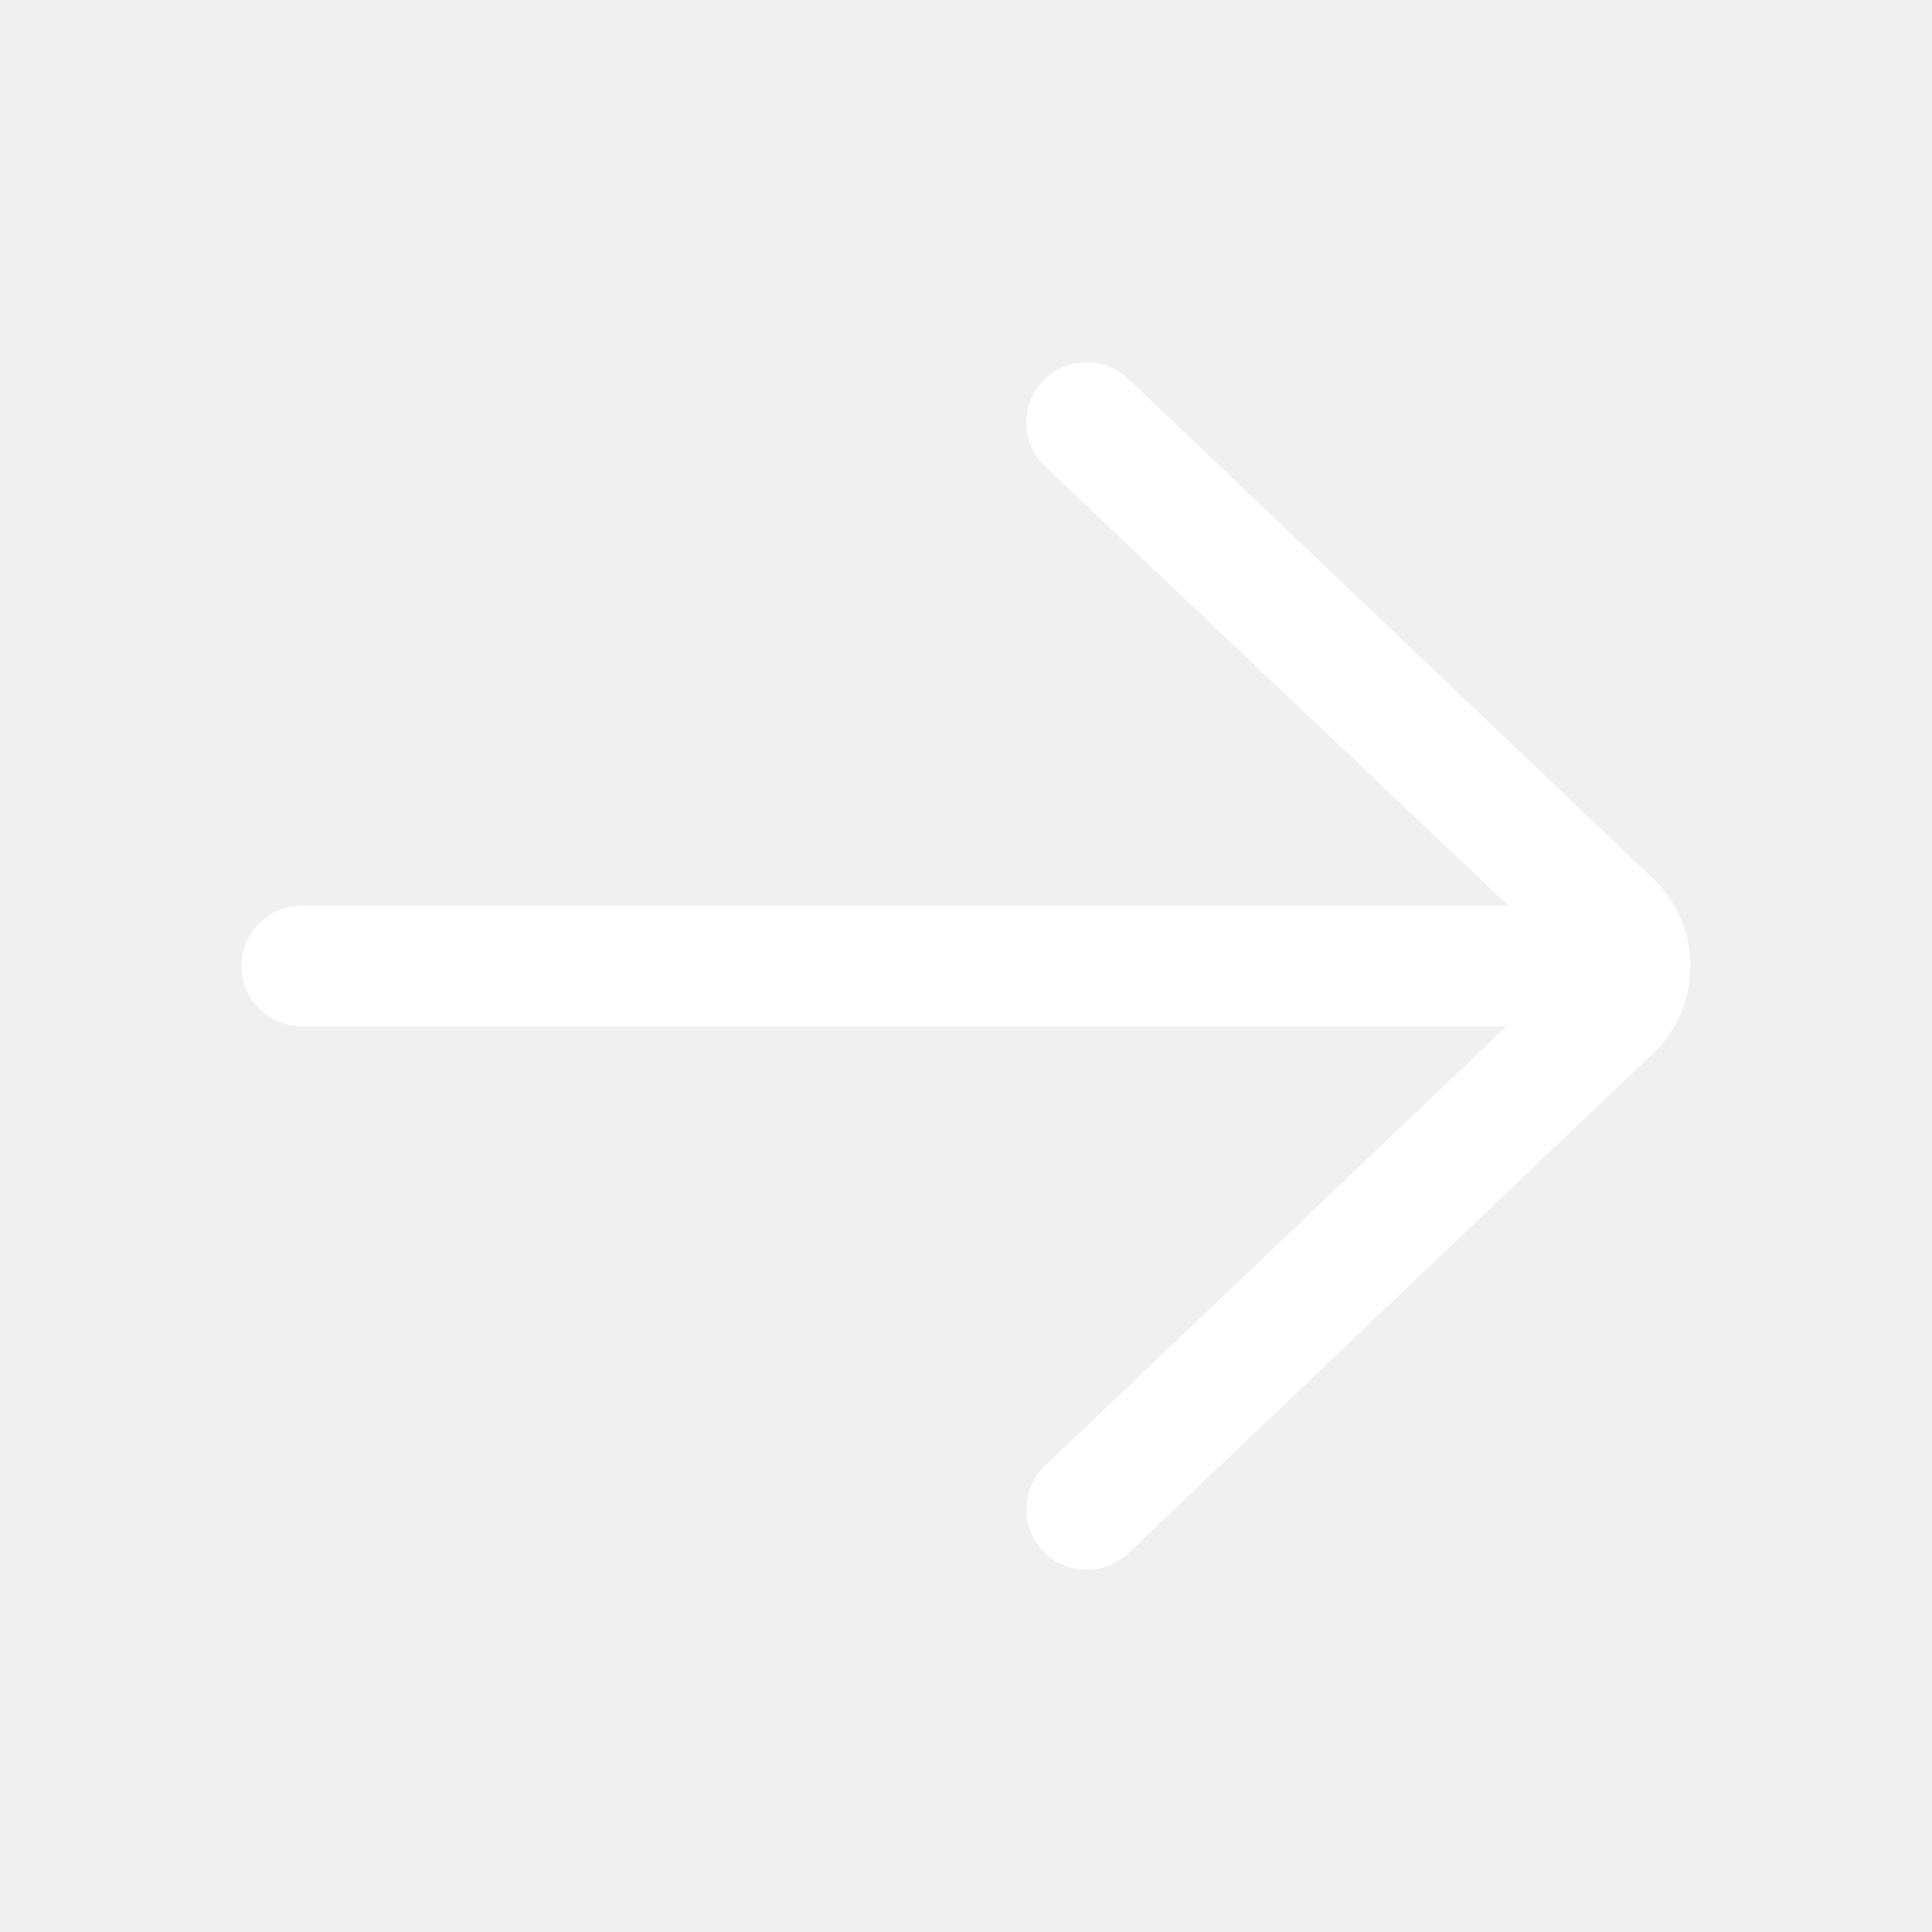
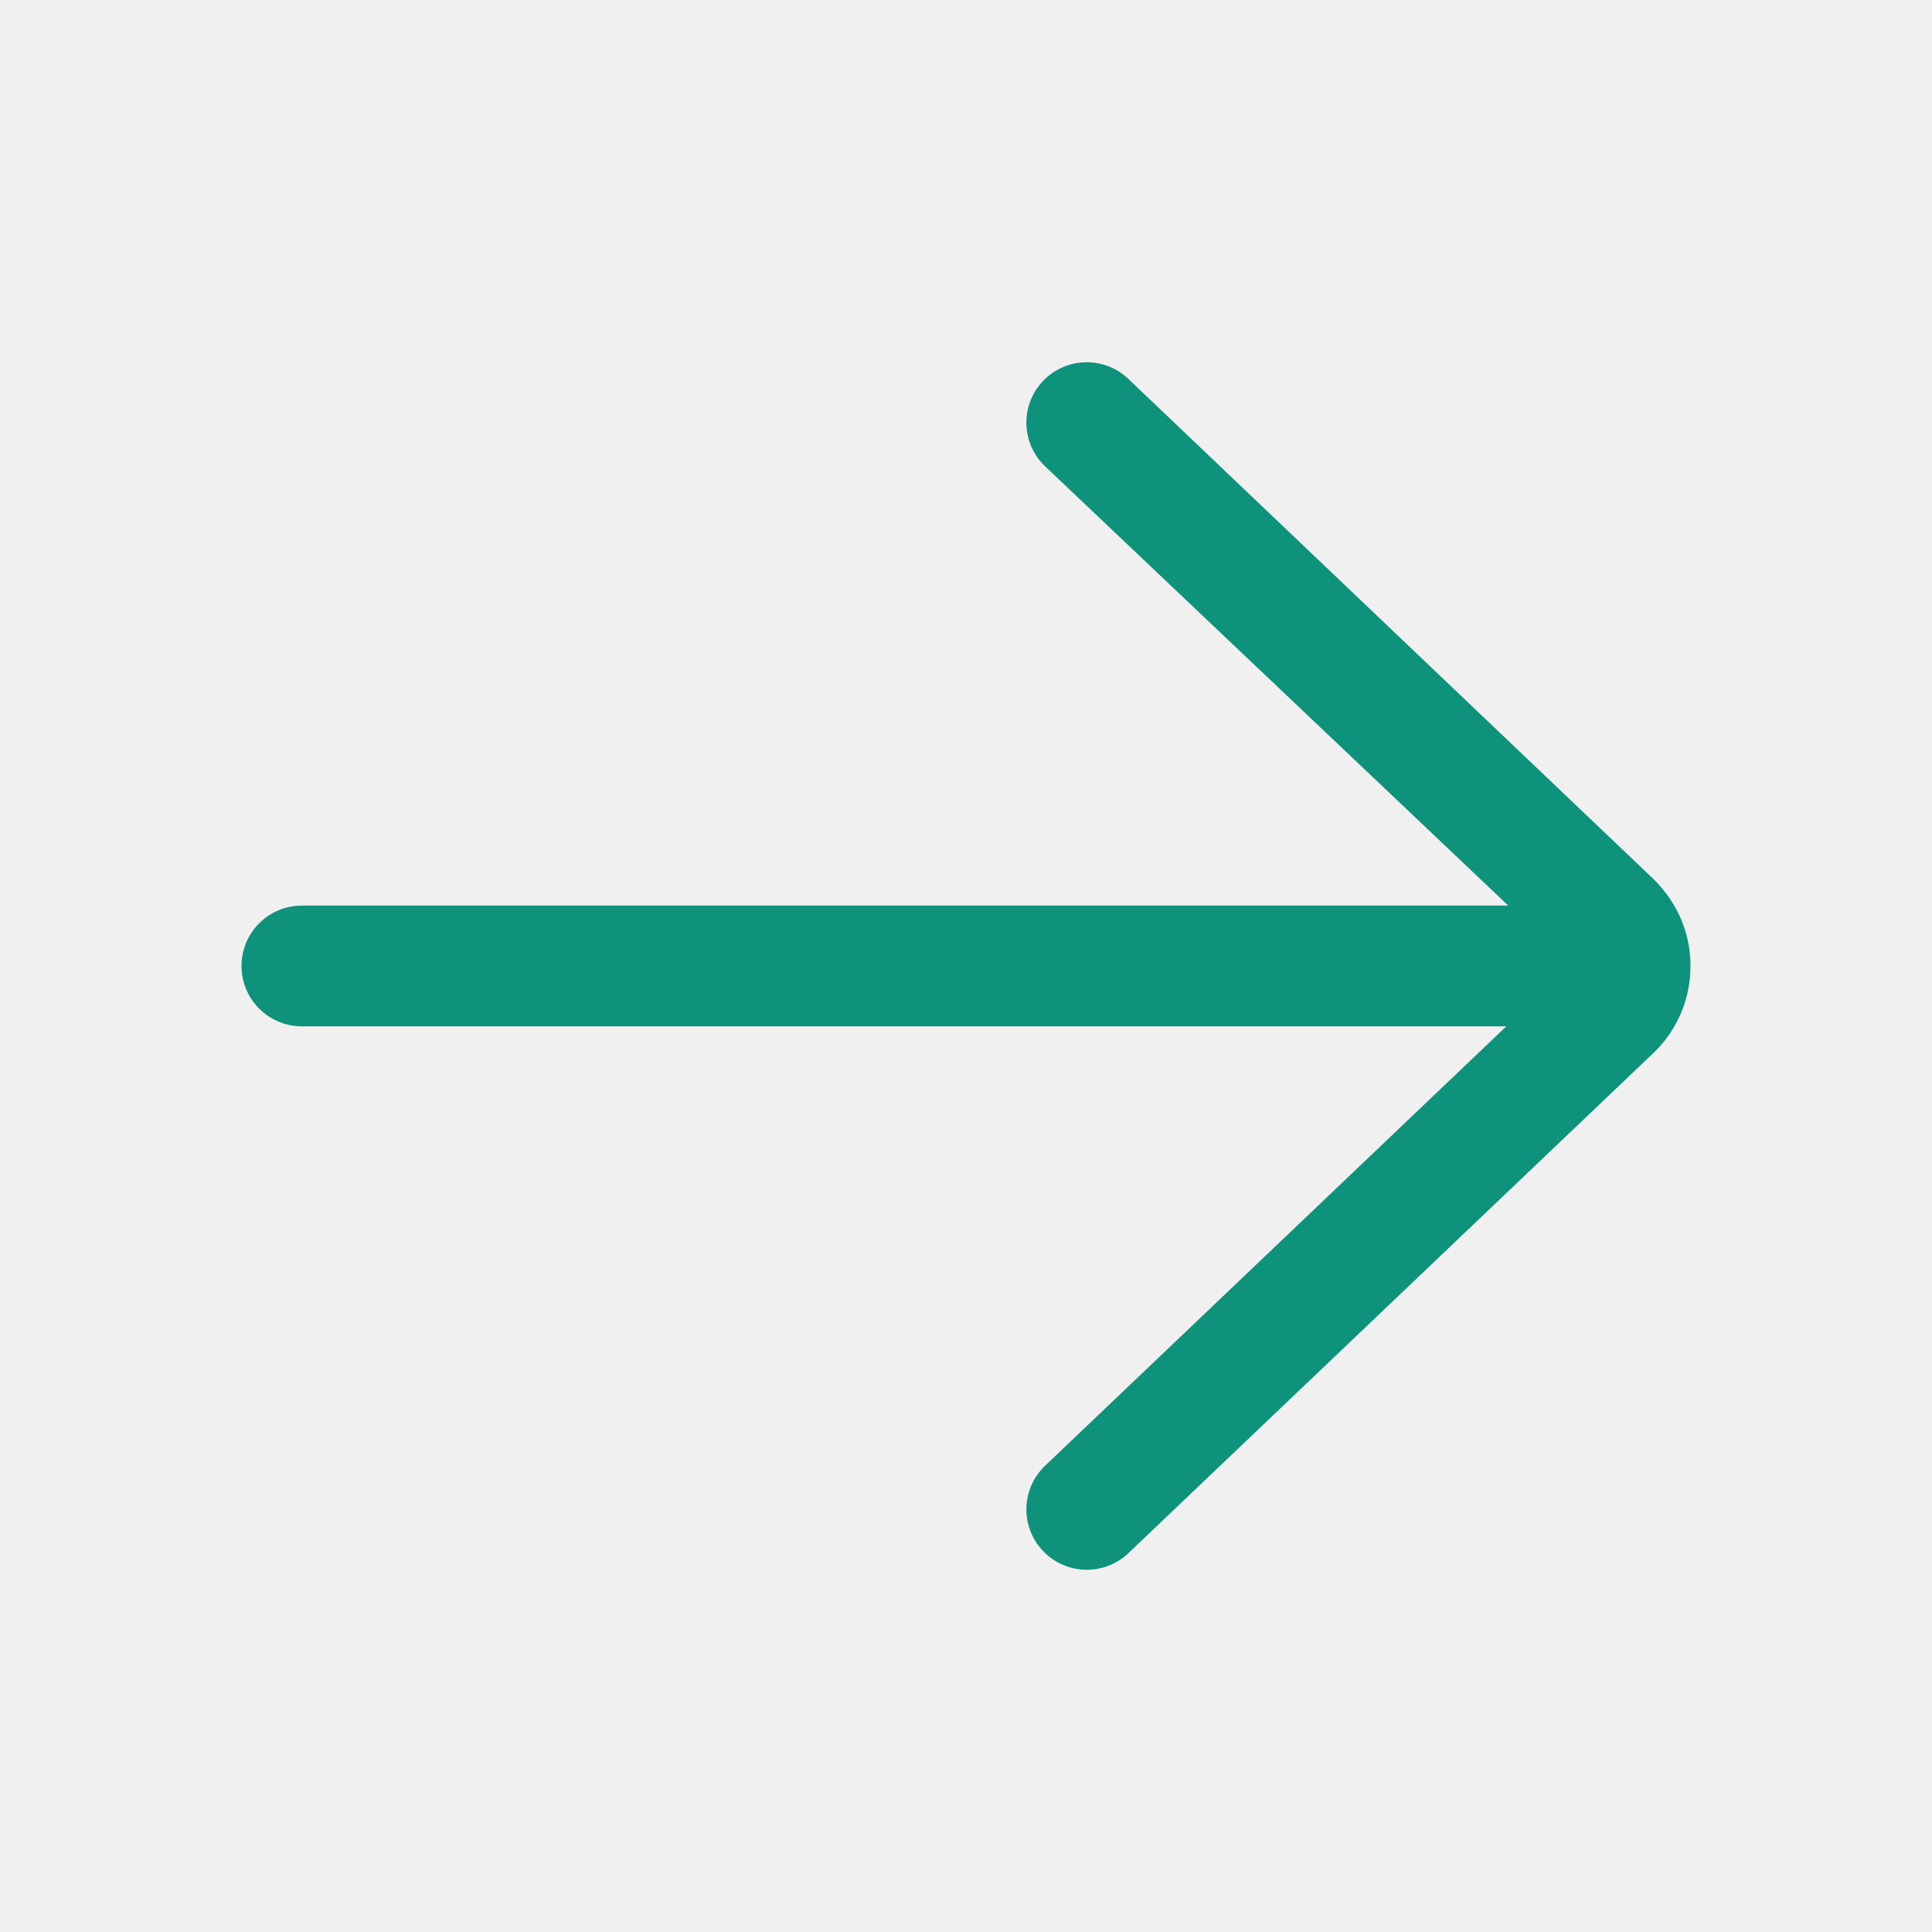
<svg xmlns="http://www.w3.org/2000/svg" width="30" height="30" viewBox="0 0 30 30" fill="none">
-   <path d="M4.688 15.937L23.39 15.937L16.229 22.759C15.854 23.116 15.839 23.709 16.196 24.084C16.553 24.459 17.146 24.474 17.522 24.117L25.701 16.326C26.055 15.972 26.25 15.501 26.25 15C26.25 14.499 26.055 14.028 25.684 13.658L17.521 5.884C17.34 5.711 17.108 5.625 16.875 5.625C16.628 5.625 16.38 5.722 16.196 5.916C15.839 6.291 15.853 6.884 16.228 7.241L23.42 14.062L4.688 14.062C4.17 14.062 3.75 14.482 3.75 15C3.75 15.517 4.17 15.937 4.688 15.937Z" fill="white" />
+   <path d="M4.688 15.937L23.39 15.937L16.229 22.759C15.854 23.116 15.839 23.709 16.196 24.084C16.553 24.459 17.146 24.474 17.522 24.117L25.701 16.326C26.055 15.972 26.25 15.501 26.25 15C26.25 14.499 26.055 14.028 25.684 13.658L17.521 5.884C17.34 5.711 17.108 5.625 16.875 5.625C16.628 5.625 16.38 5.722 16.196 5.916C15.839 6.291 15.853 6.884 16.228 7.241L23.42 14.062L4.688 14.062C4.17 14.062 3.75 14.482 3.75 15C3.75 15.517 4.17 15.937 4.688 15.937Z" fill="#0F927C" />
</svg>
